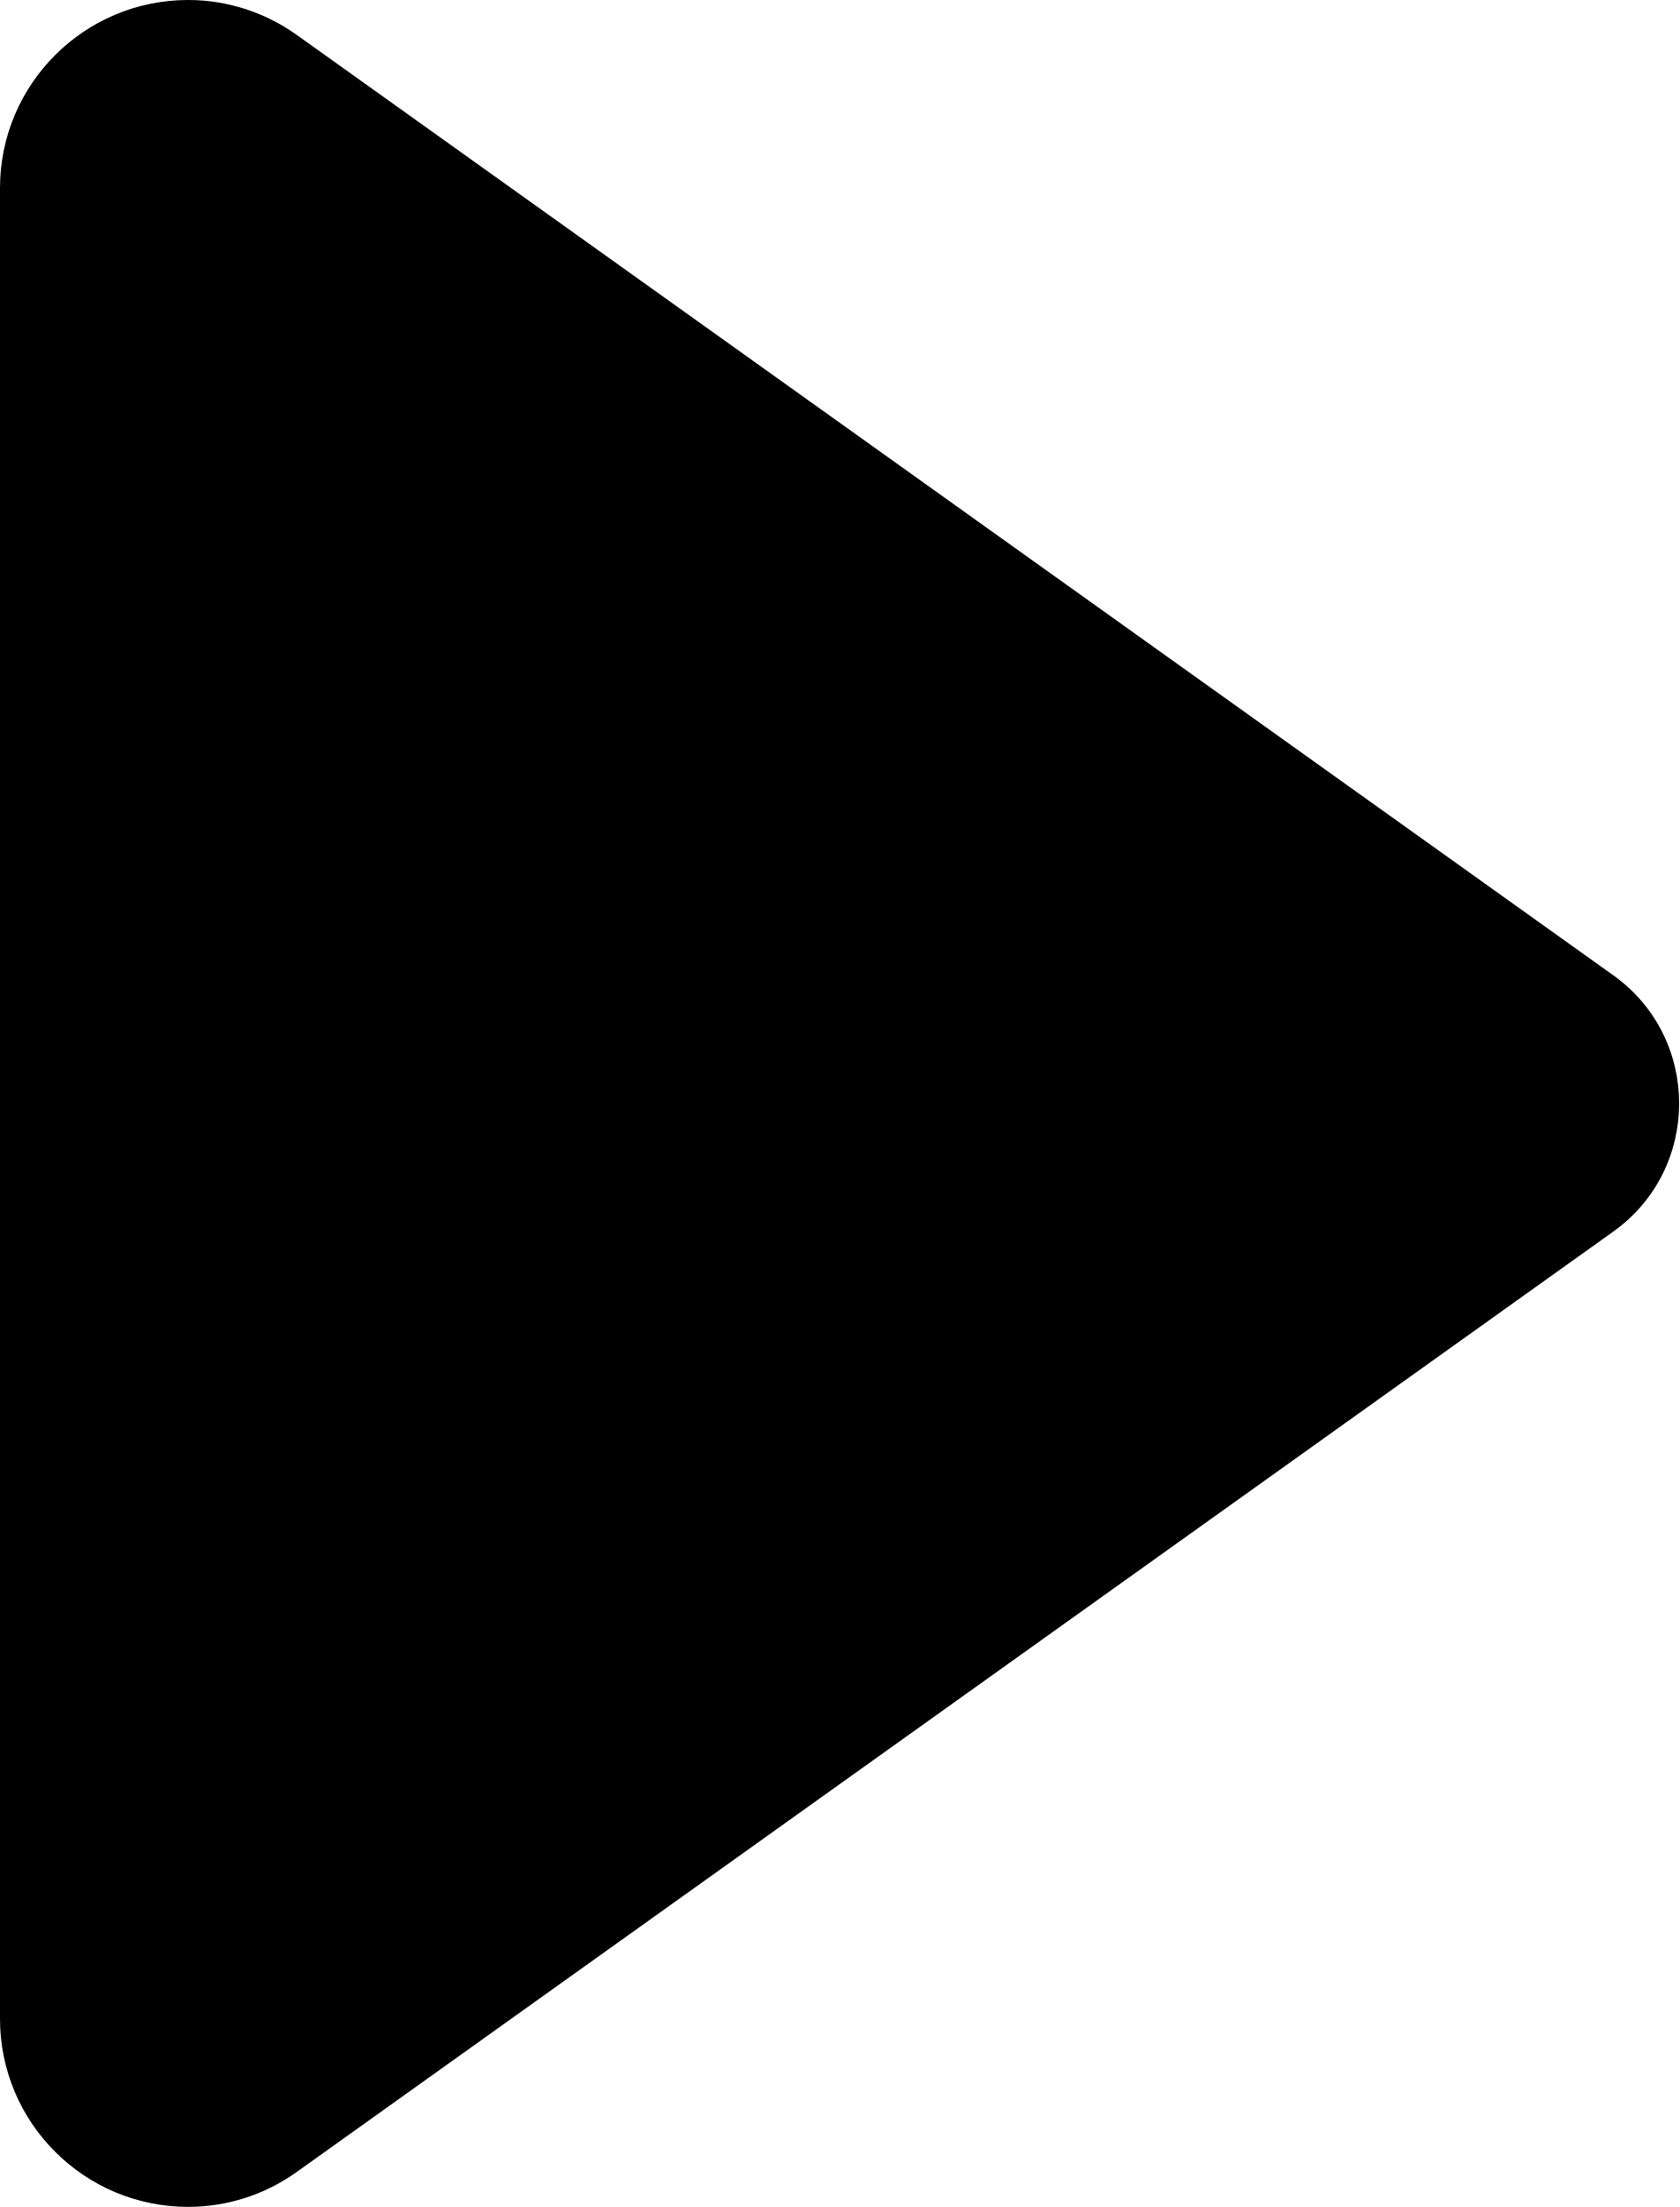
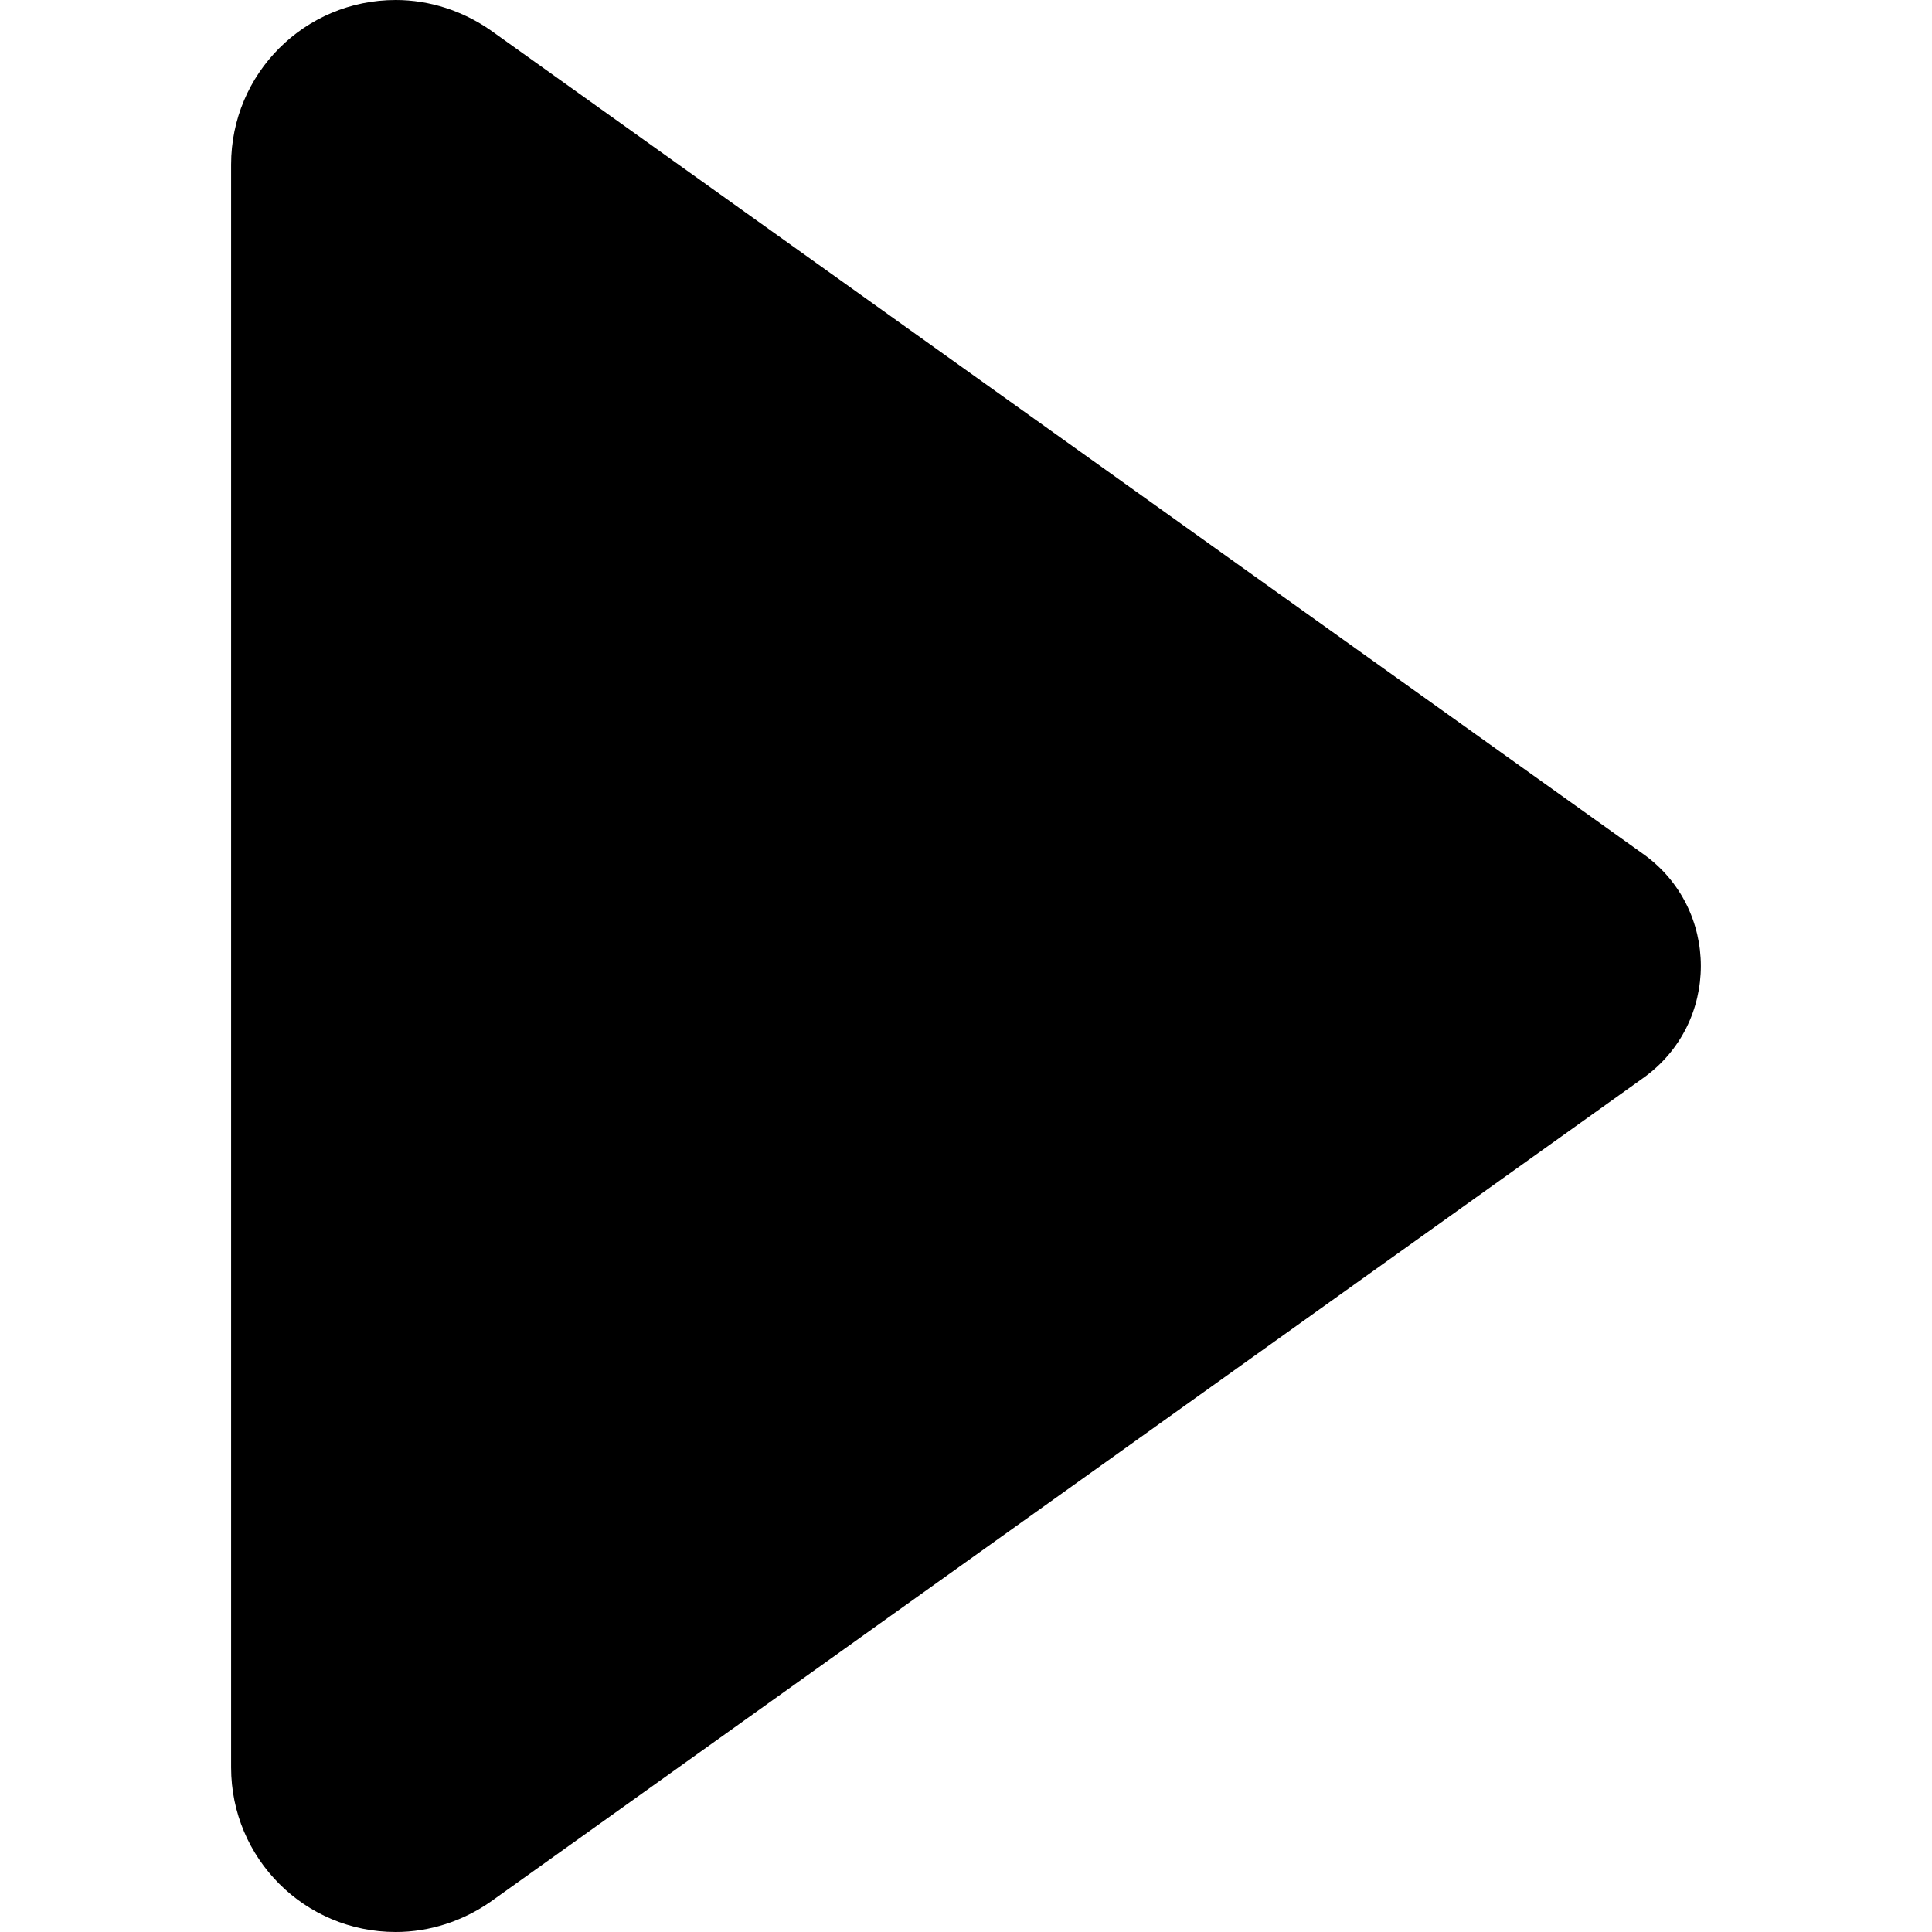
- <svg xmlns="http://www.w3.org/2000/svg" id="svg1" width="35.709" height="46.933" fill="currentColor" version="1.1" viewBox="0 0 13.391 17.6">
-   <path id="path1" d="m0 1.5c0-.828.672-1.5 1.5-1.5.312 0 .612.098.863.276l10.5 7.5c.703.5.703 1.547 0 2.047l-10.5 7.5c-.252.179-.552.276-.863.276-.828 0-1.5-.672-1.5-1.5z" />
+ <svg xmlns="http://www.w3.org/2000/svg" id="svg1" width="16" height="16" fill="currentColor" version="1.1" viewBox="0 0 16 16">
+   <path id="path1" d="M 1.914 1.363 C 1.914 0.609 2.523 0 3.277 0 C 3.559 0 3.832 0.09 4.062 0.25 L 13.605 7.07 C 14.246 7.523 14.246 8.477 13.605 8.93 L 4.062 15.75 C 3.832 15.91 3.559 16 3.277 16 C 2.523 16 1.914 15.391 1.914 14.637 Z" />
</svg>
